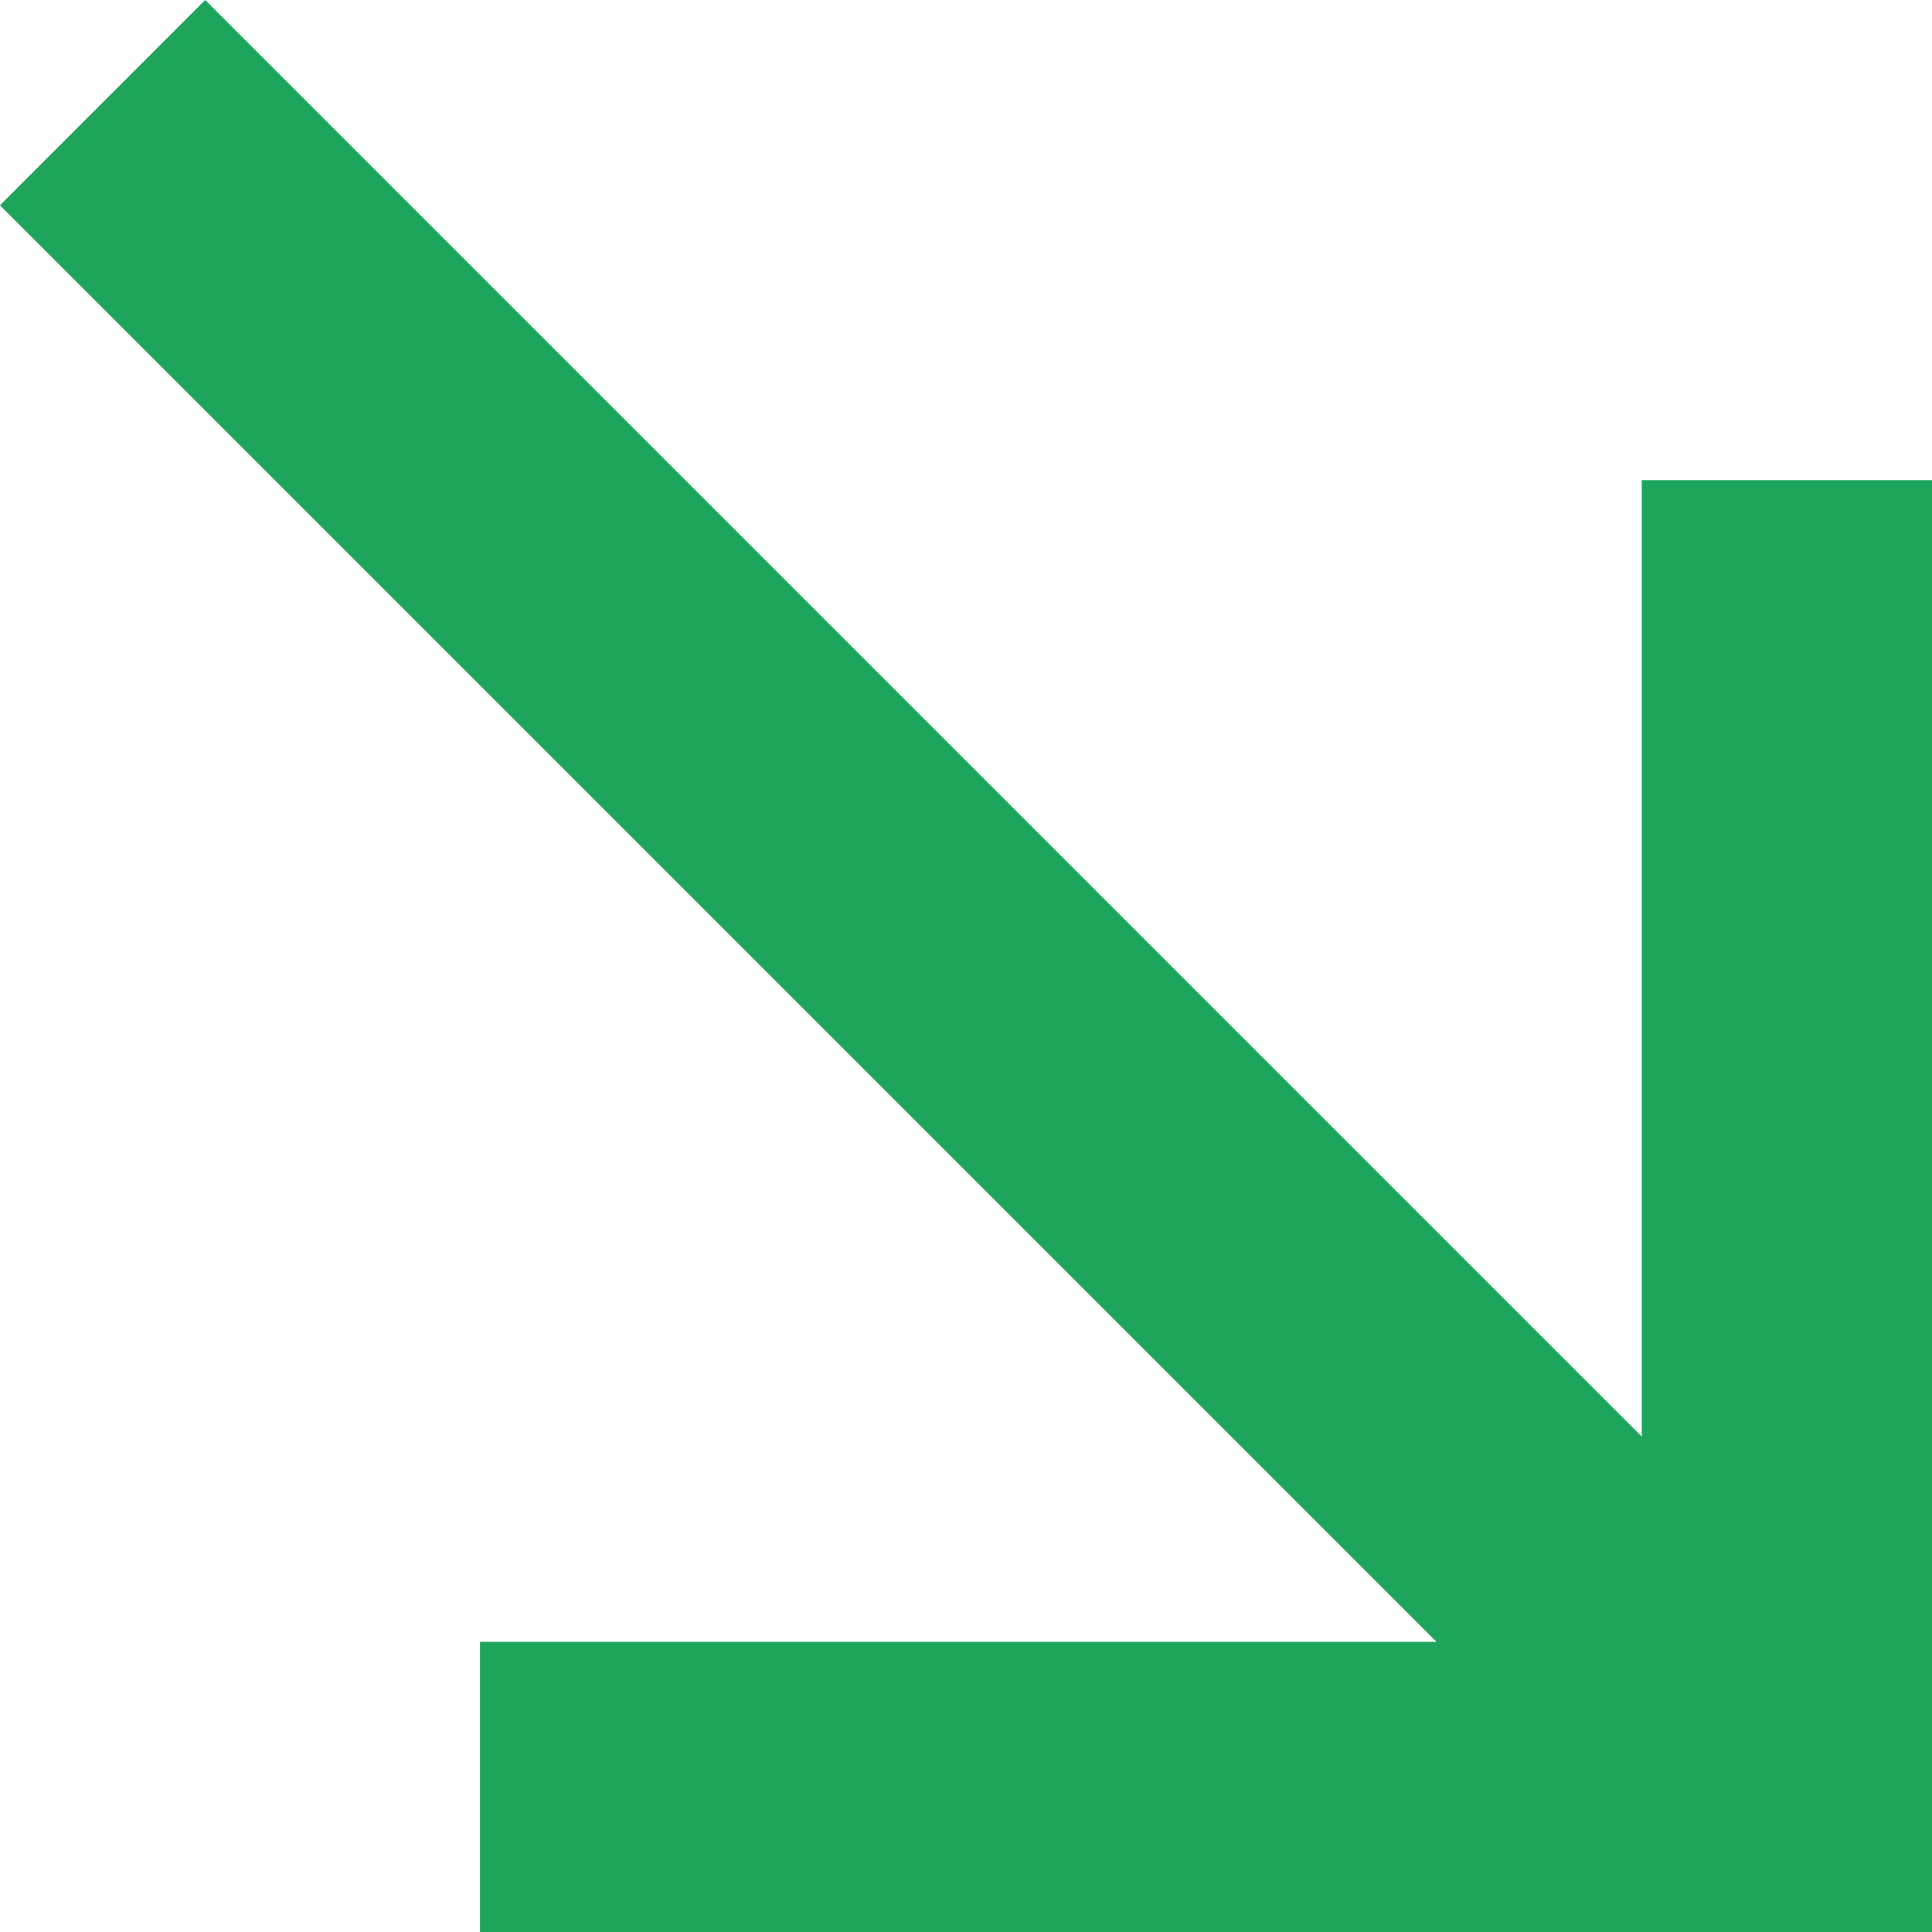
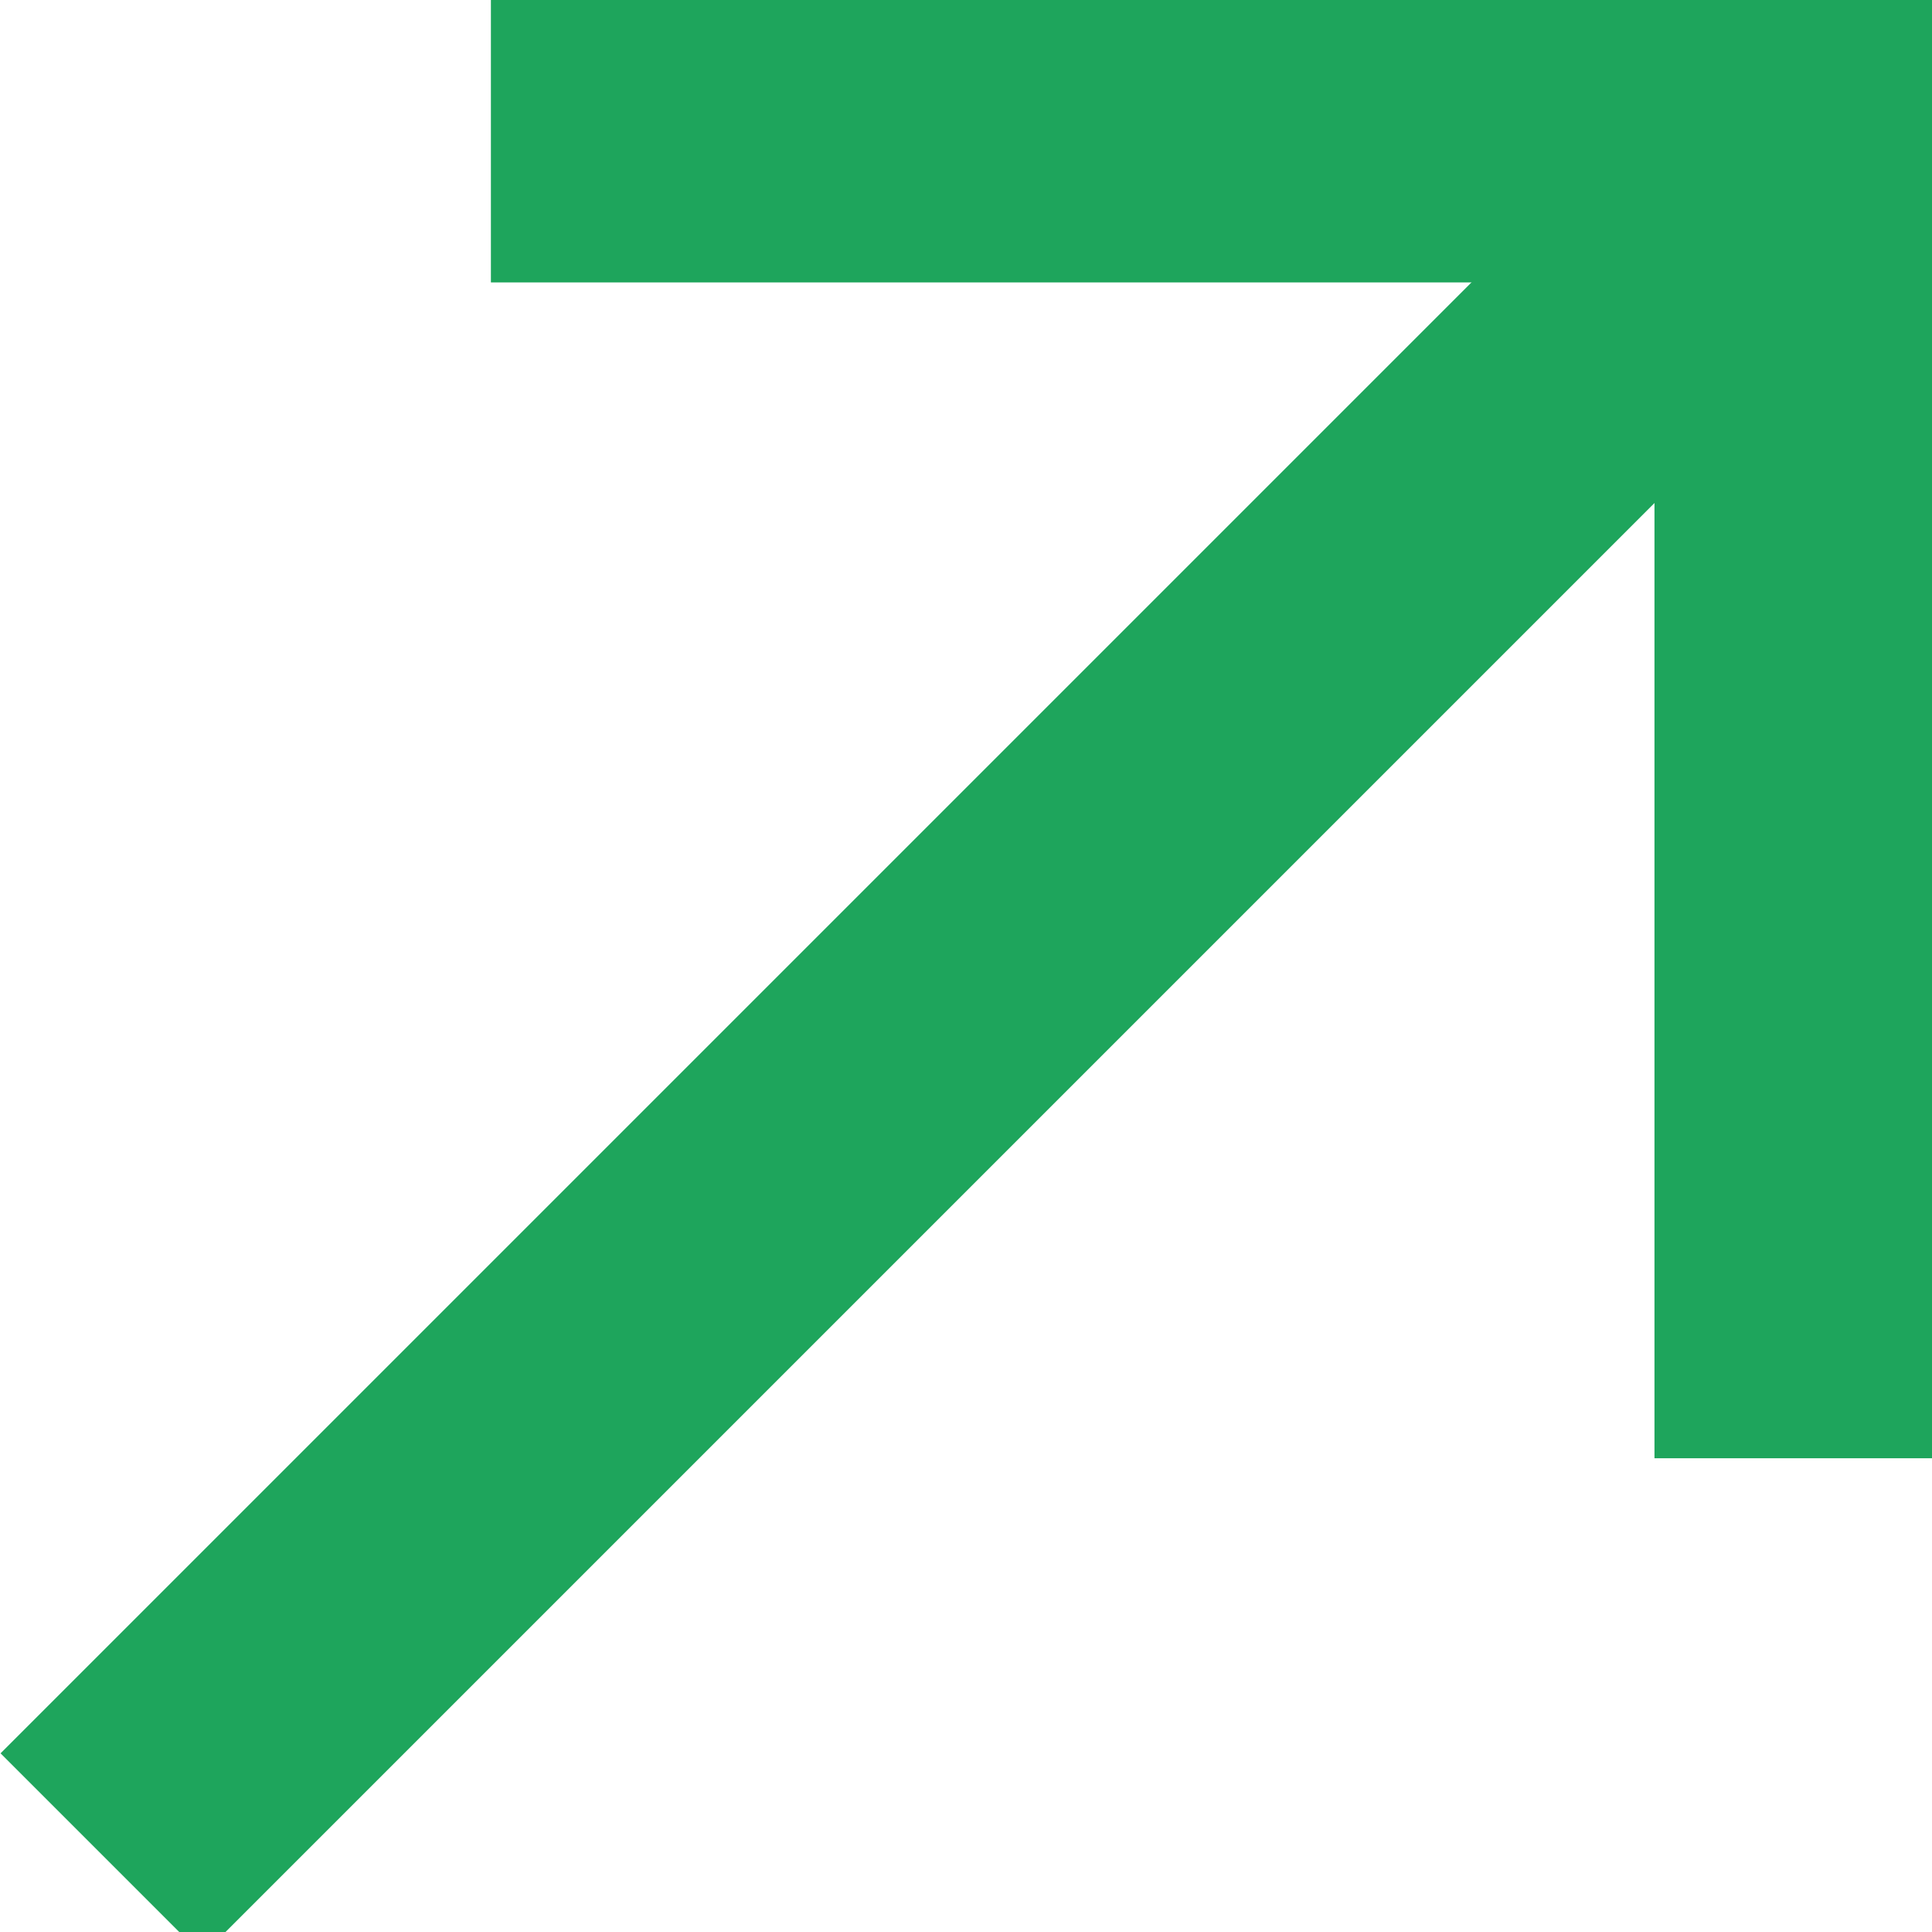
- <svg xmlns="http://www.w3.org/2000/svg" viewBox="0 0 8.832 8.832">
-   <defs>
-     <style>
-       .cls-1 {
-         fill: #1ea55c;
-       }
-     </style>
-   </defs>
-   <g id="Group_296" data-name="Group 296" transform="translate(5.513 12.151) rotate(-135)">
-     <rect id="Rectangle_8" data-name="Rectangle 8" class="cls-1" width="6.637" height="1.327" transform="translate(4.693 9.387) rotate(-135)" />
-     <rect id="Rectangle_9" data-name="Rectangle 9" class="cls-1" width="10.784" height="1.327" transform="translate(11.827 5.357) rotate(180)" />
-     <rect id="Rectangle_10" data-name="Rectangle 10" class="cls-1" width="6.637" height="1.327" transform="translate(0 4.693) rotate(-45)" />
+ <svg xmlns="http://www.w3.org/2000/svg" version="1.1" id="Layer_1" x="0px" y="0px" viewBox="0 0 8.8 8.8" style="enable-background:new 0 0 8.8 8.8;" xml:space="preserve">
+   <style type="text/css">
+ 	.st0{fill:#1EA55C;}
+ </style>
+   <g id="Group_296" transform="translate(5.513 12.151) rotate(-135)">
+     <rect id="Rectangle_8" x="3.7" y="4.8" transform="matrix(0.7071 -0.7071 0.7071 0.7071 -4.4646 5.4672)" class="st0" width="1.3" height="6.6" />
+     <rect id="Rectangle_9" x="0.9" y="3.8" transform="matrix(-2.535182e-06 -1 1 -2.535182e-06 1.7415 10.7485)" class="st0" width="10.8" height="1.3" />
+     <rect id="Rectangle_10" x="4.8" y="7.5" transform="matrix(0.7071 -0.7071 0.7071 0.7071 -3.3646 8.1229)" class="st0" width="6.6" height="1.3" />
  </g>
</svg>
